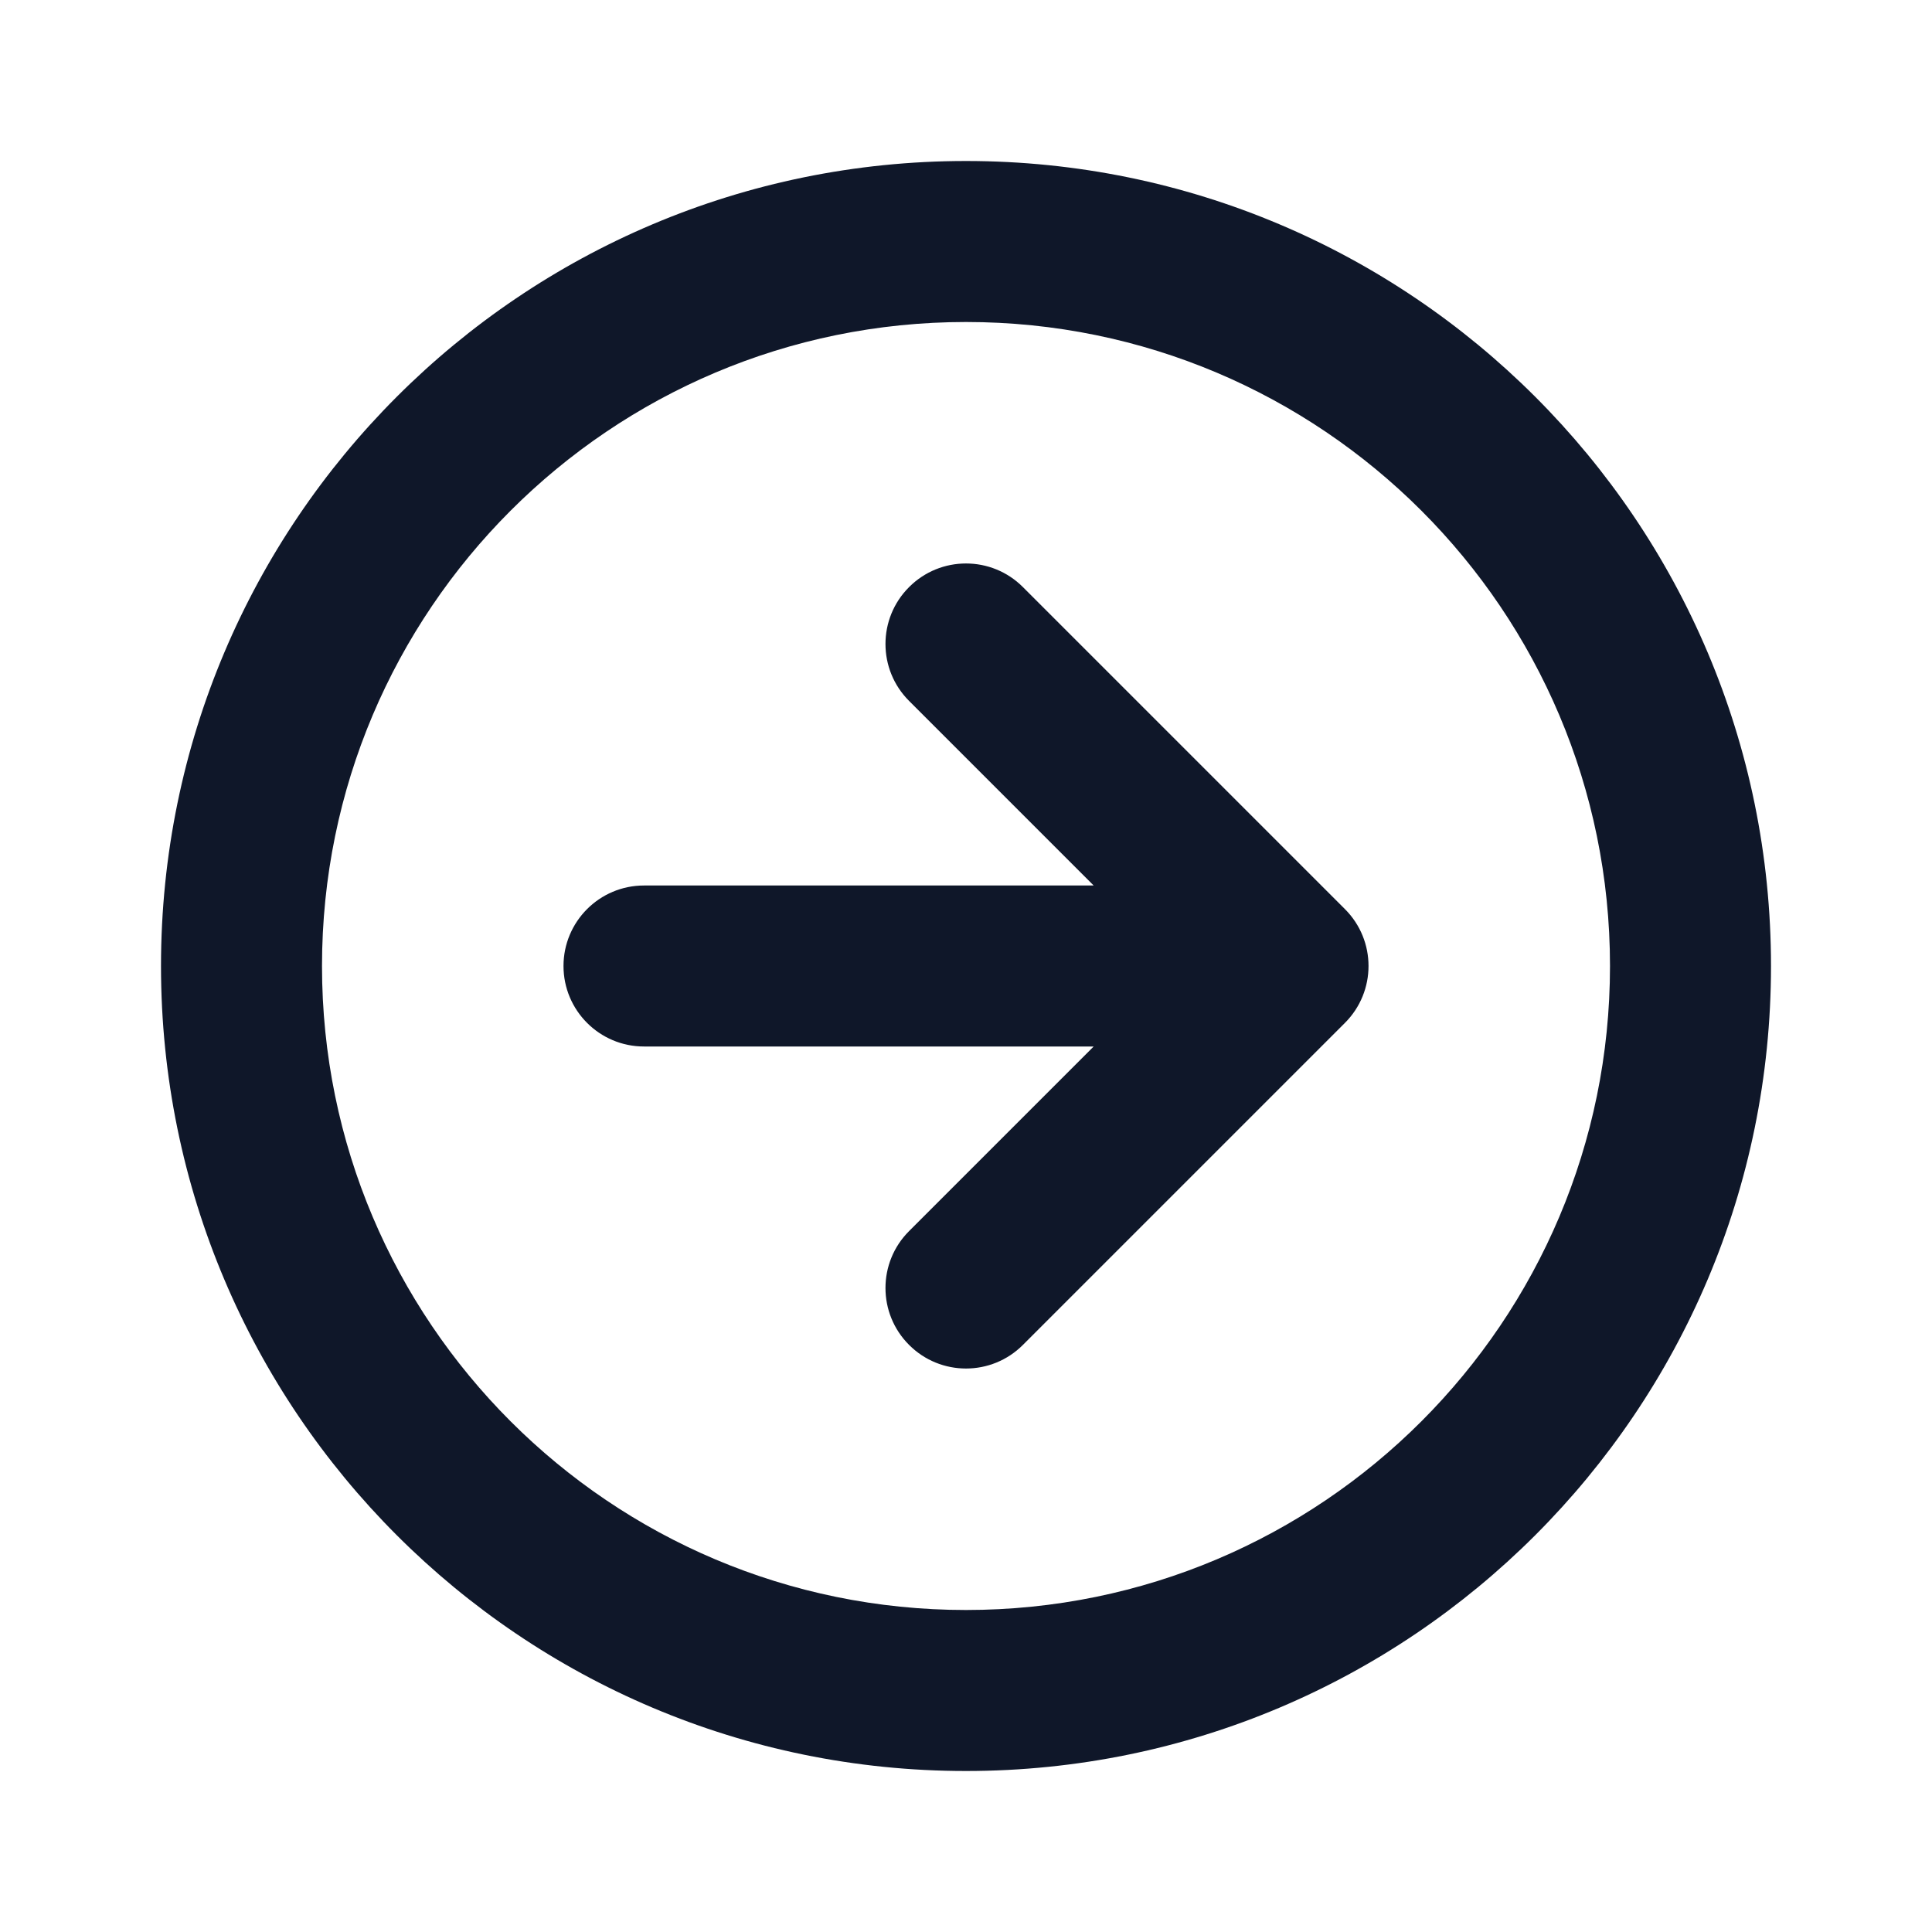
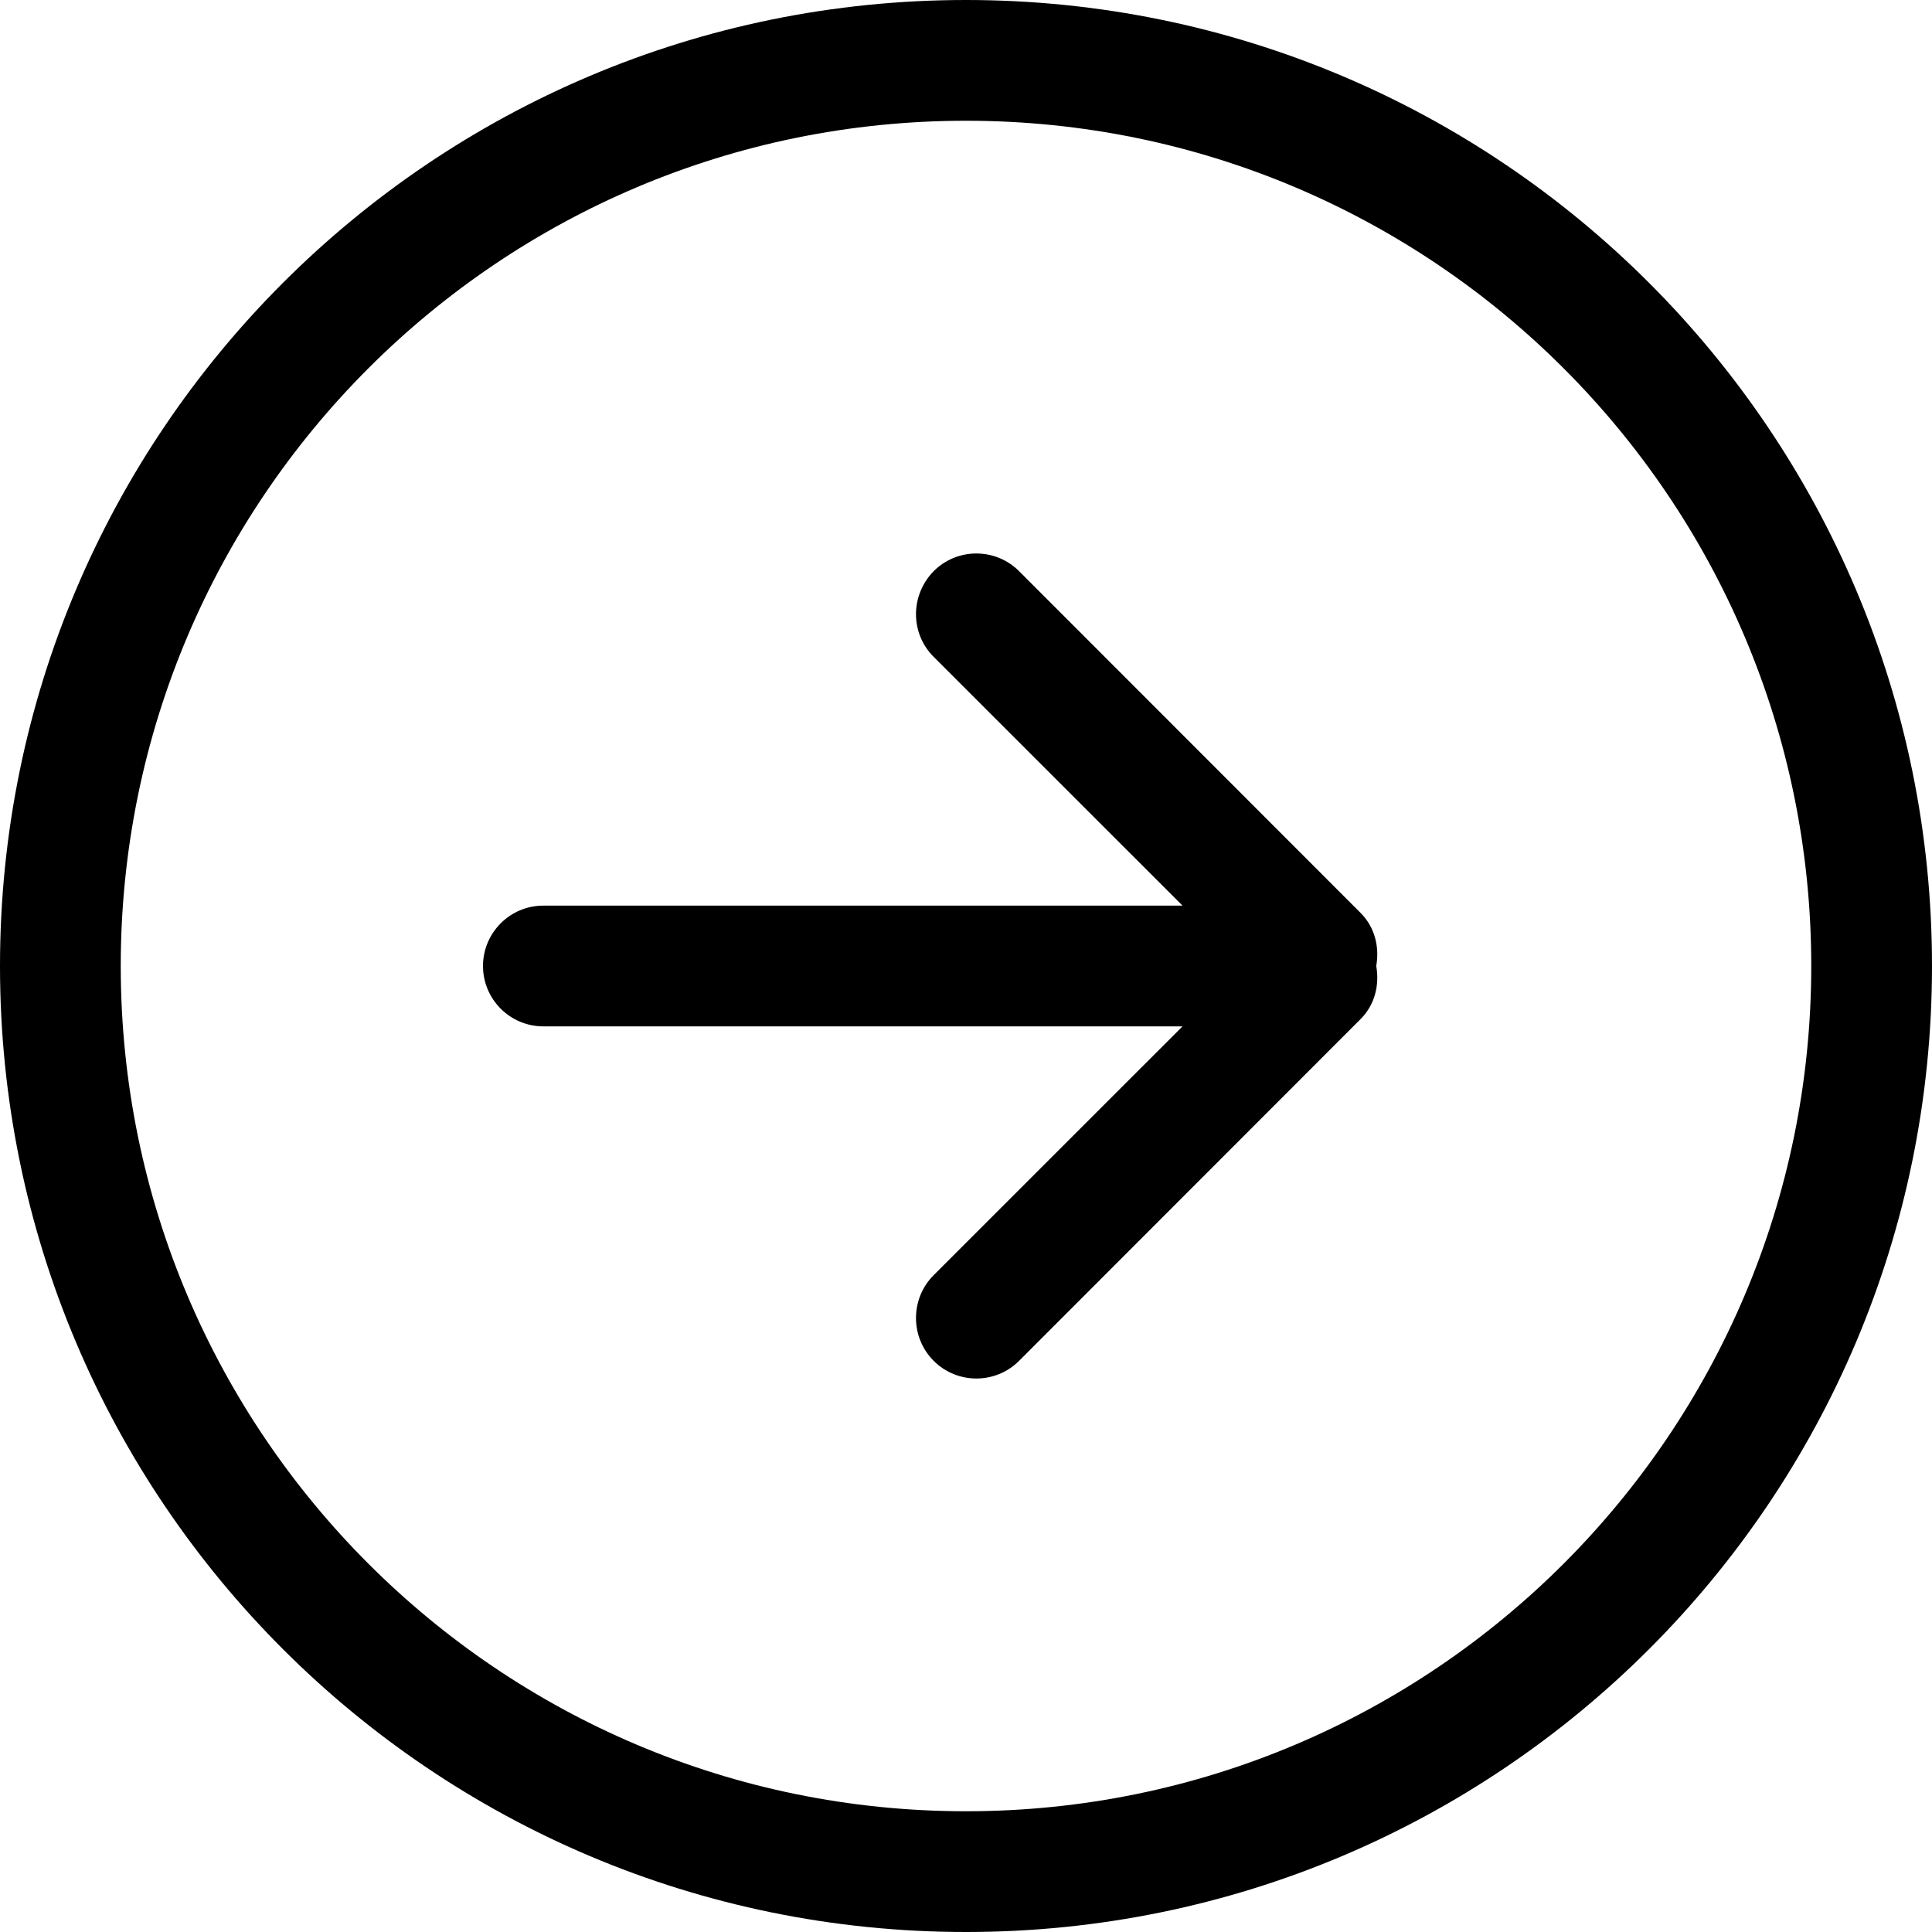
- <svg xmlns="http://www.w3.org/2000/svg" width="800px" height="800px" viewBox="0 0 24 24" fill="none">
-   <path fill-rule="evenodd" clip-rule="evenodd" d="M12 4C7.582 4 4 7.582 4 12C4 16.418 7.582 20 12 20C16.418 20 20 16.418 20 12C20 7.582 16.418 4 12 4ZM2 12C2 6.477 6.477 2 12 2C17.523 2 22 6.477 22 12C22 17.523 17.523 22 12 22C6.477 22 2 17.523 2 12ZM11.293 8.707C10.902 8.317 10.902 7.683 11.293 7.293C11.683 6.902 12.317 6.902 12.707 7.293L16.707 11.293C17.098 11.683 17.098 12.317 16.707 12.707L12.707 16.707C12.317 17.098 11.683 17.098 11.293 16.707C10.902 16.317 10.902 15.683 11.293 15.293L13.586 13H8C7.448 13 7 12.552 7 12C7 11.448 7.448 11 8 11H13.586L11.293 8.707Z" fill="#0F1729" />
+ <svg xmlns="http://www.w3.org/2000/svg" width="800px" height="800px" viewBox="0 0 32 32" version="1.1">
+   <defs>
+ 
+ </defs>
+   <g id="Page-1" stroke="none" stroke-width="1" fill="none" fill-rule="evenodd">
+     <g id="Icon-Set" transform="translate(-308, -1087)" fill="#000000">
+       <path d="M324,1117 C316.268,1117 310,1110.73 310,1103 C310,1095.27 316.268,1089 324,1089 C331.732,1089 338,1095.27 338,1103 C338,1110.73 331.732,1117 324,1117 L324,1117 Z M324,1087 C315.163,1087 308,1094.16 308,1103 C308,1111.84 315.163,1119 324,1119 C332.837,1119 340,1111.84 340,1103 C340,1094.16 332.837,1087 324,1087 L324,1087 Z M330.535,1102.12 L324.879,1096.46 C324.488,1096.07 323.855,1096.07 323.465,1096.46 C323.074,1096.86 323.074,1097.49 323.465,1097.88 L327.586,1102 L317,1102 C316.447,1102 316,1102.45 316,1103 C316,1103.55 316.447,1104 317,1104 L327.586,1104 L323.465,1108.12 C323.074,1108.51 323.074,1109.15 323.465,1109.54 C323.855,1109.93 324.488,1109.93 324.879,1109.54 L330.535,1103.88 C330.775,1103.64 330.85,1103.31 330.795,1103 C330.85,1102.69 330.775,1102.36 330.535,1102.12 L330.535,1102.12 Z" id="arrow-right-circle">
+ 
+ </path>
+     </g>
+   </g>
</svg>
